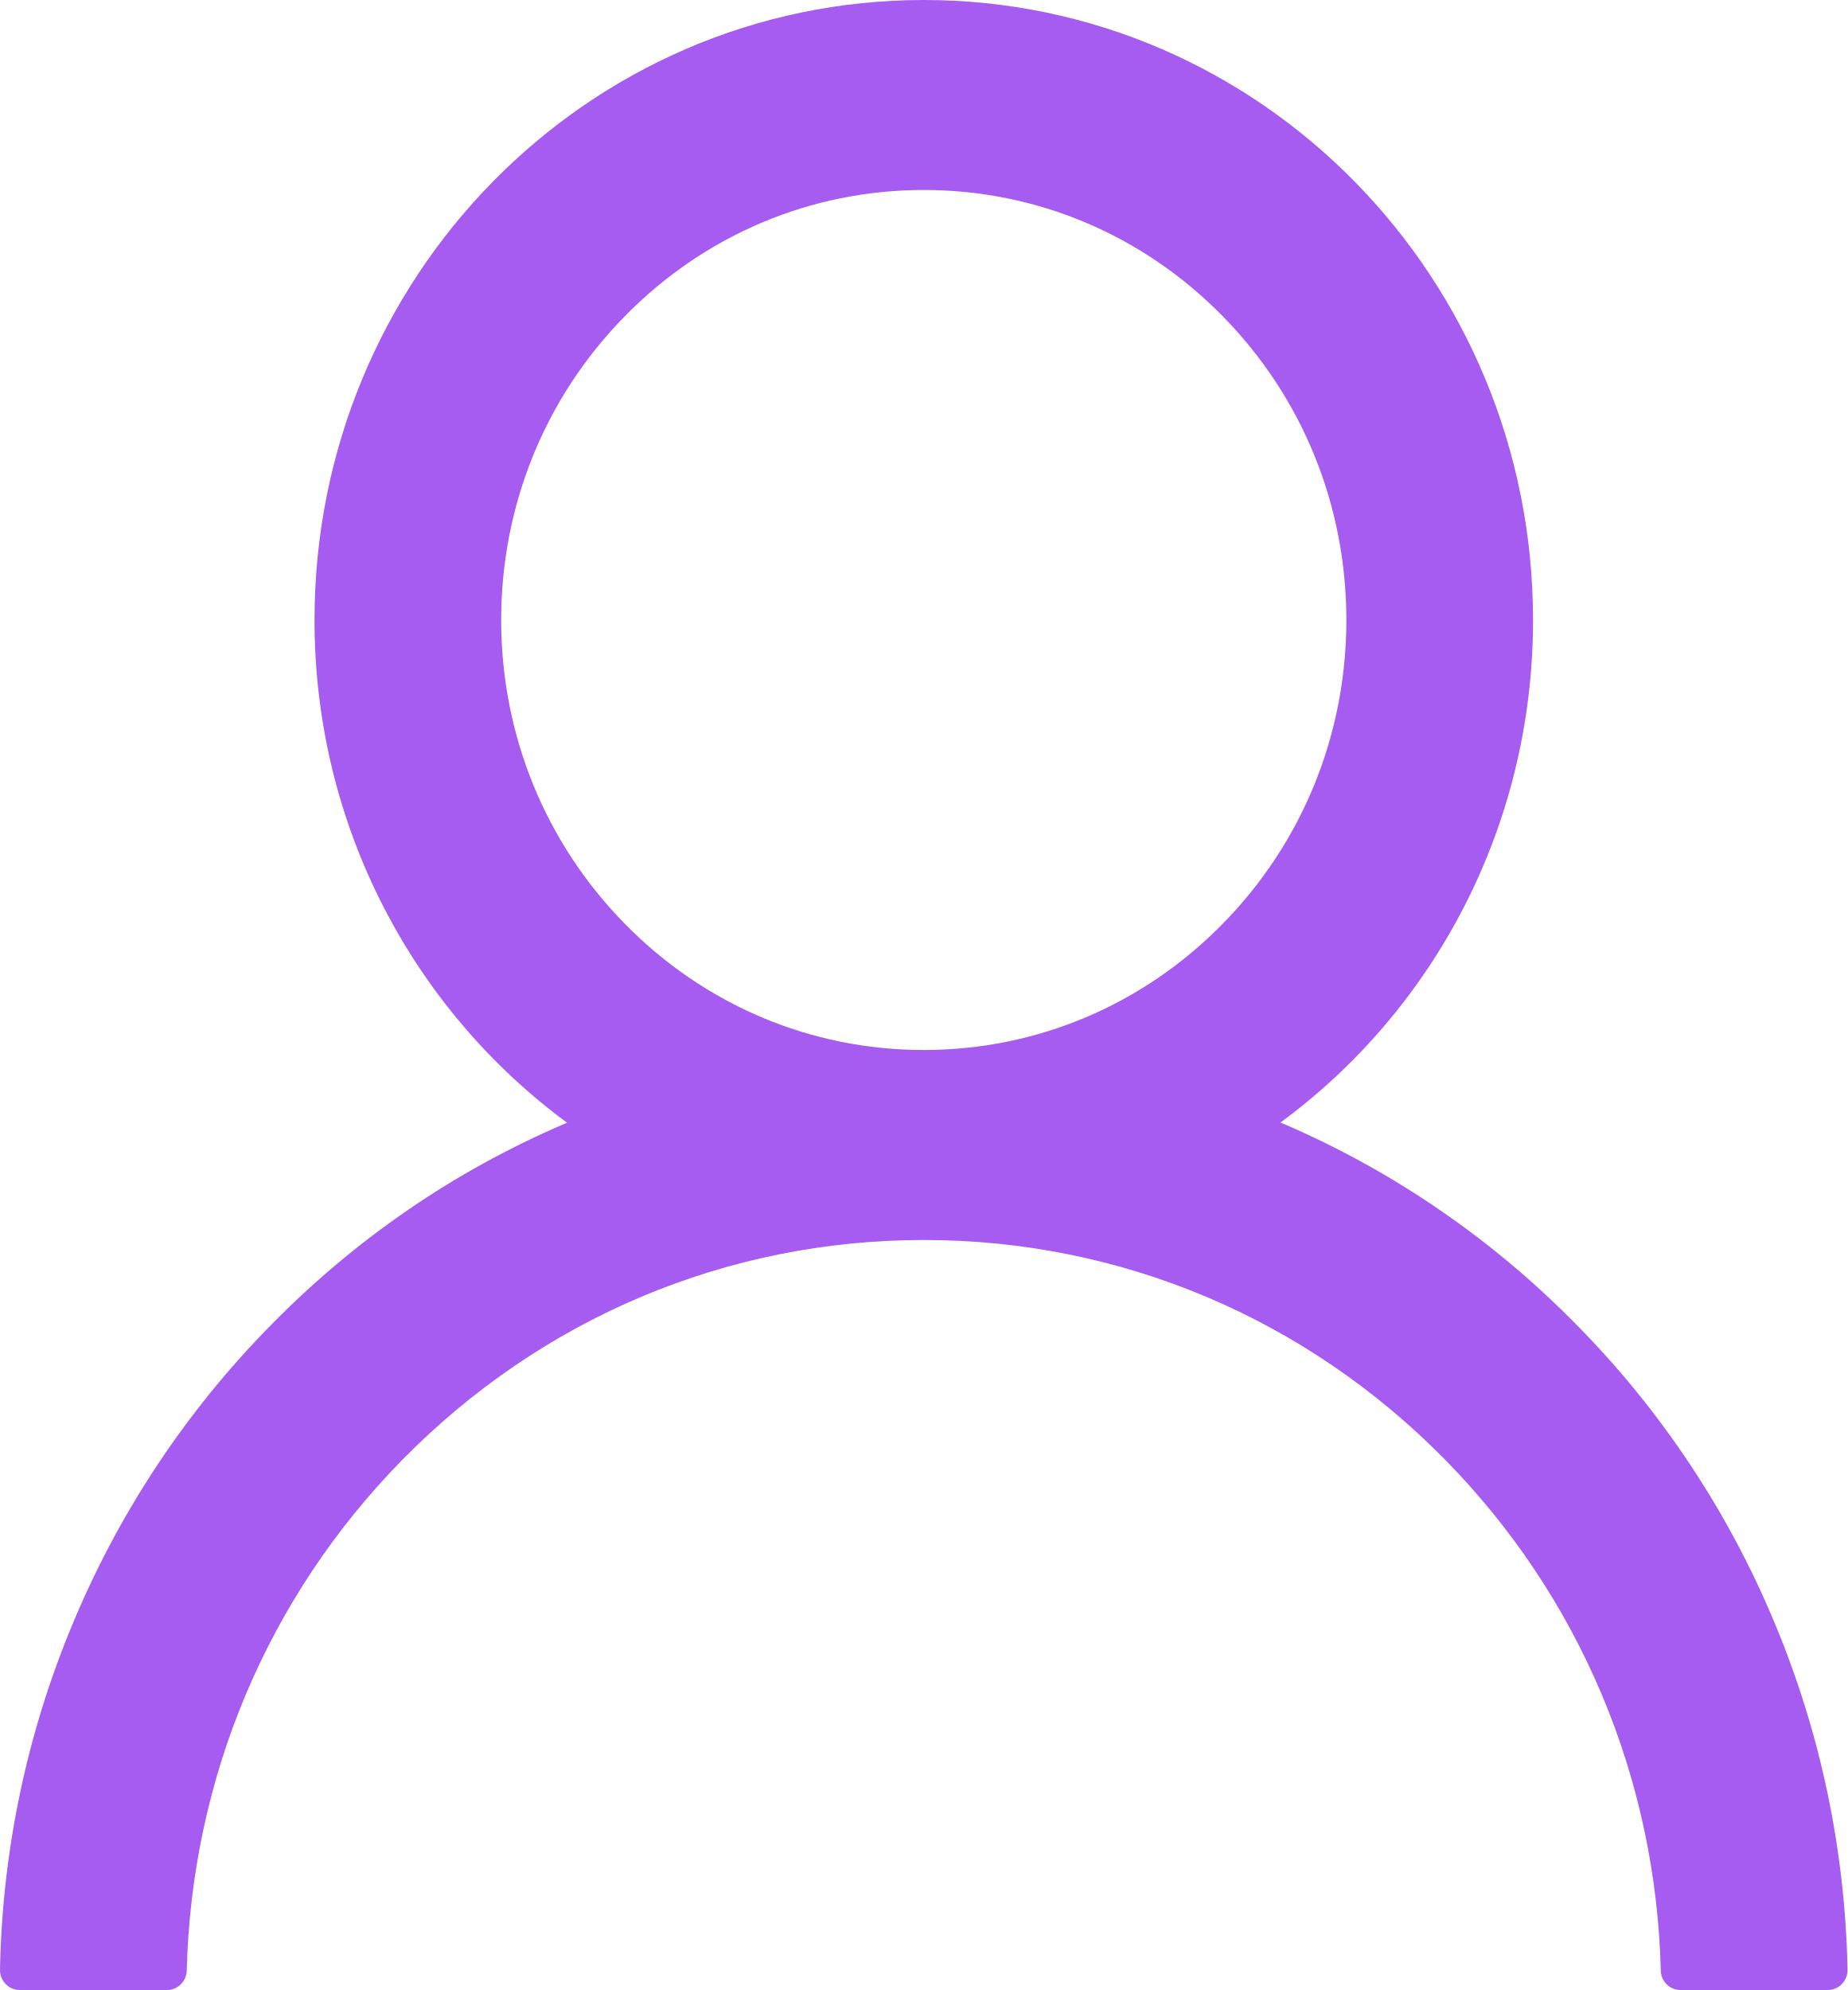
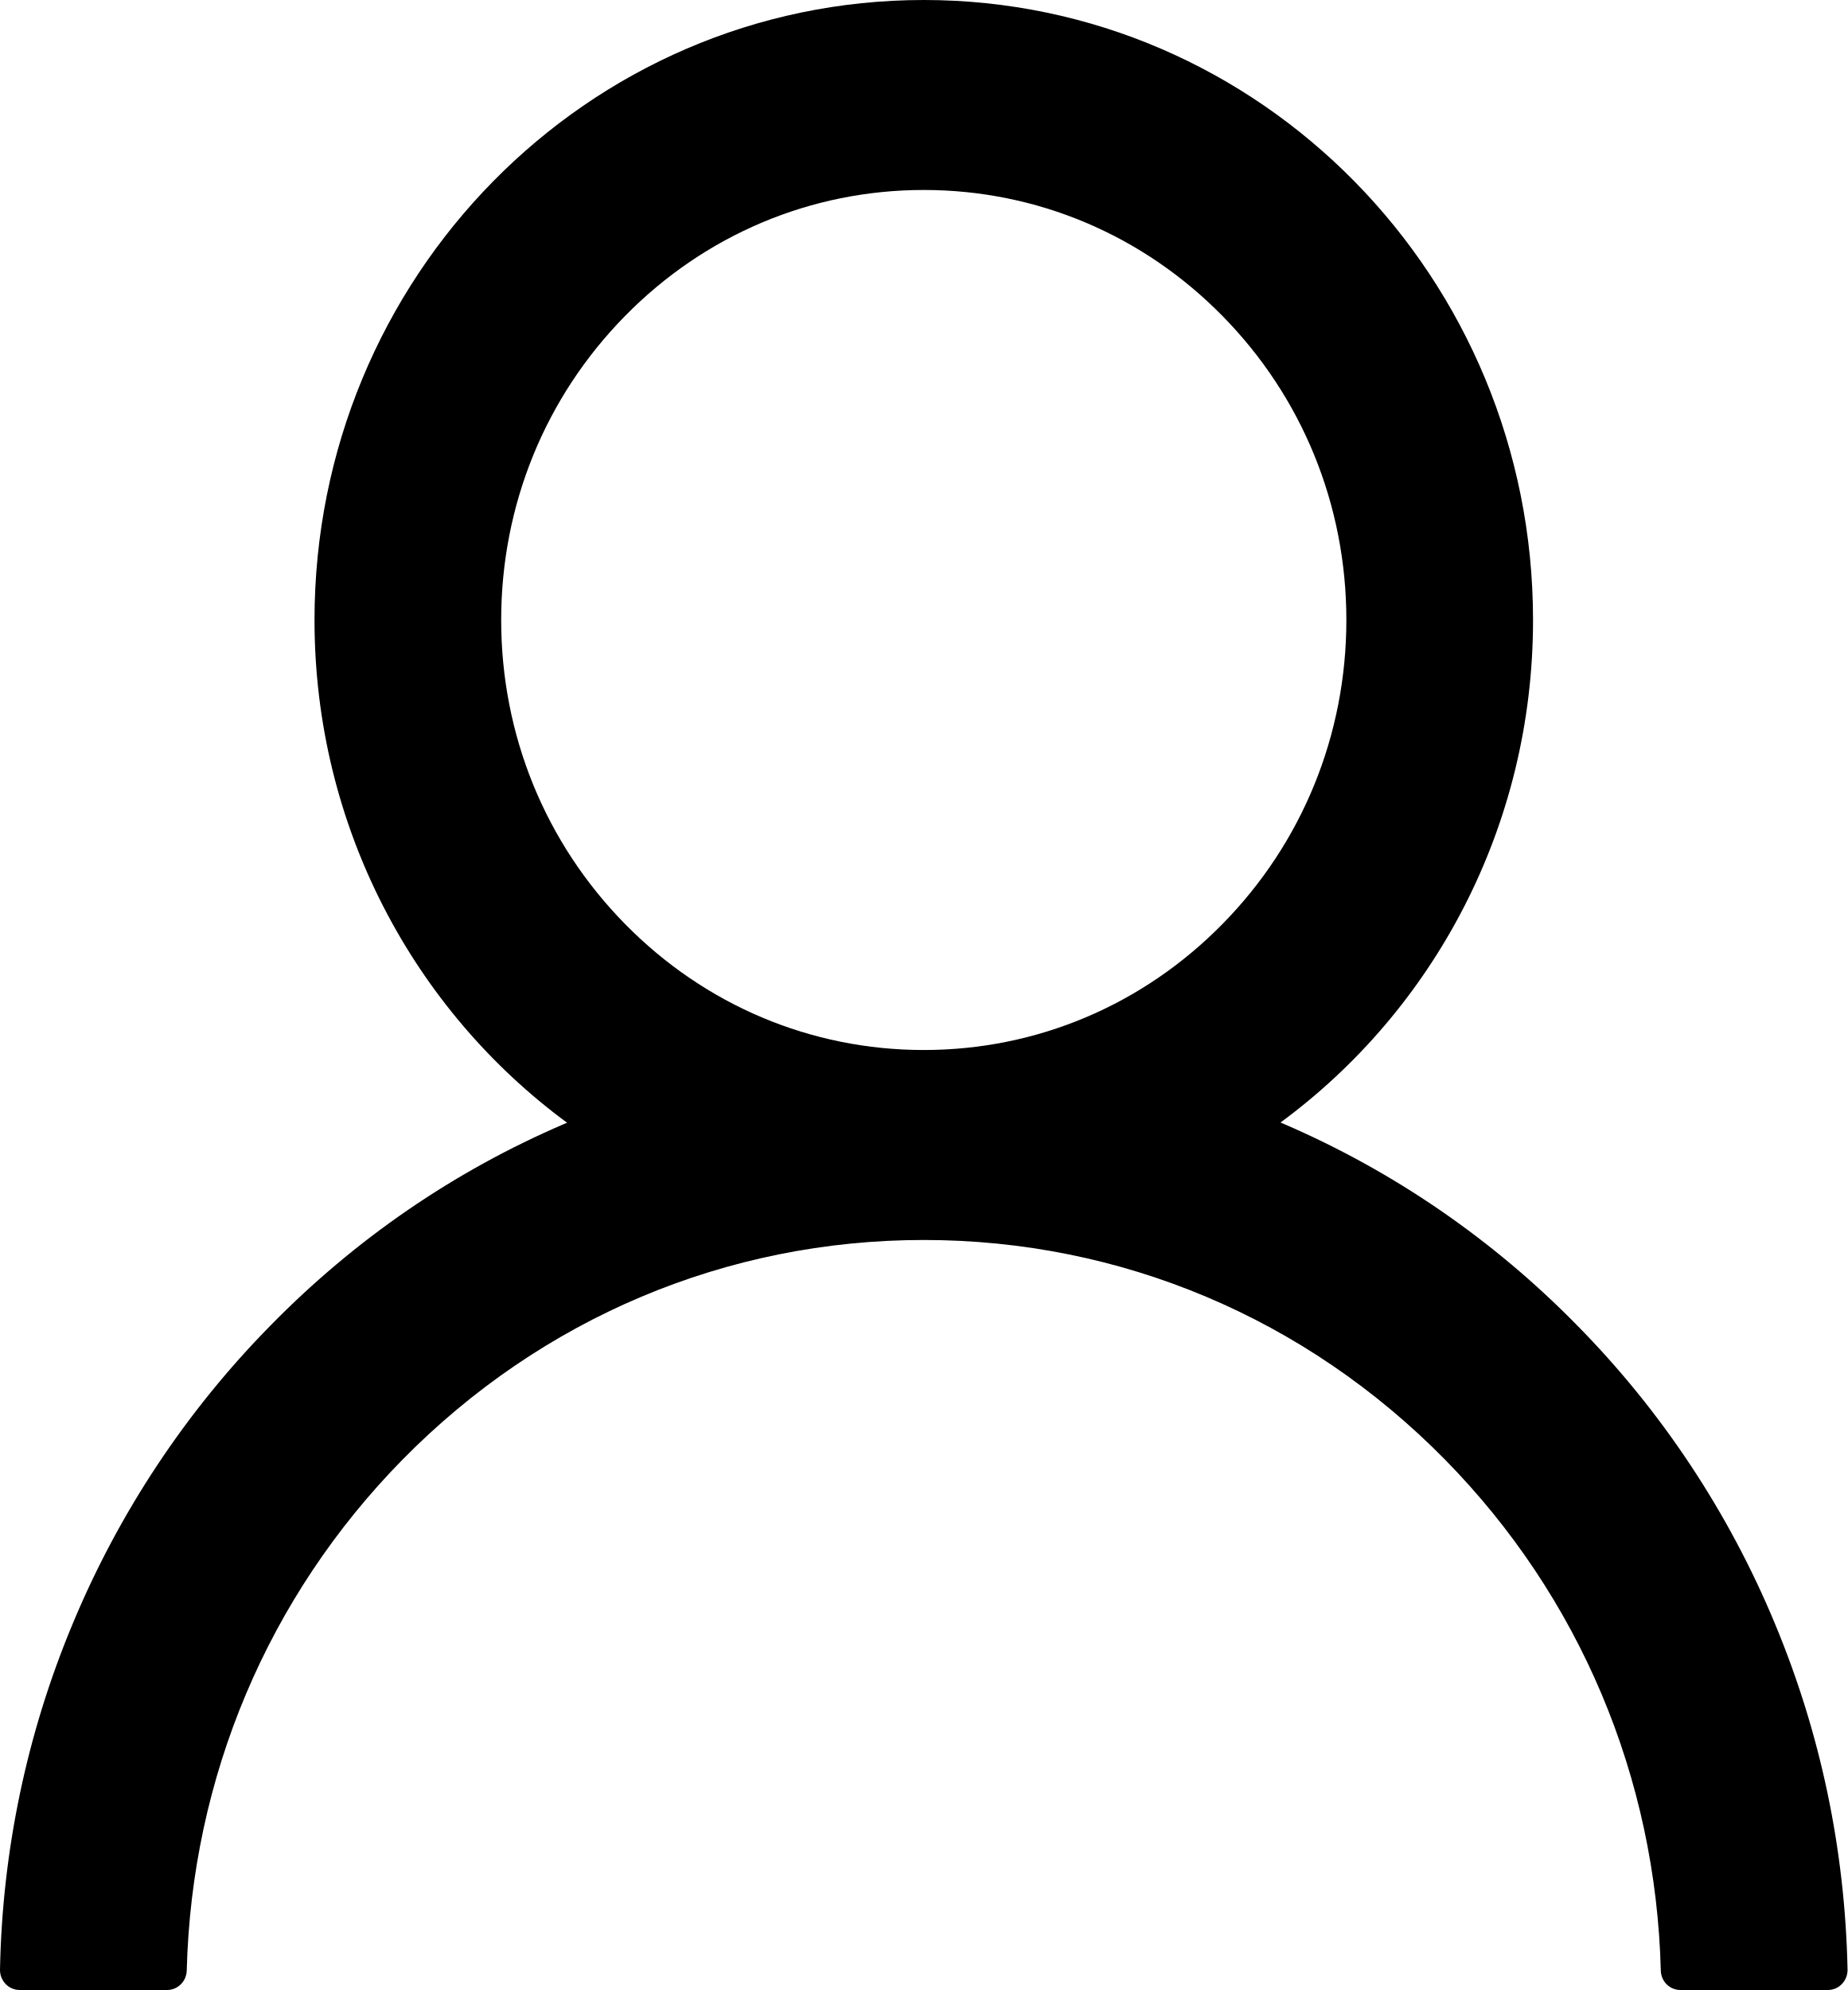
- <svg xmlns="http://www.w3.org/2000/svg" width="26" height="28" viewBox="0 0 26 28" fill="none">
-   <path d="M24.98 22.85C24.328 21.279 23.381 19.851 22.193 18.647C21.009 17.439 19.606 16.476 18.062 15.812C18.048 15.805 18.034 15.801 18.02 15.794C20.174 14.211 21.574 11.633 21.574 8.724C21.574 3.905 17.737 0 13 0C8.263 0 4.426 3.905 4.426 8.724C4.426 11.633 5.826 14.211 7.98 15.797C7.966 15.805 7.952 15.808 7.938 15.815C6.389 16.48 5 17.433 3.807 18.65C2.62 19.855 1.673 21.283 1.02 22.854C0.378 24.392 0.032 26.041 8.64563e-05 27.712C-0.001 27.749 0.006 27.787 0.019 27.821C0.033 27.856 0.053 27.888 0.079 27.915C0.104 27.942 0.135 27.963 0.169 27.978C0.203 27.992 0.24 28 0.277 28H2.351C2.503 28 2.624 27.877 2.628 27.726C2.697 25.01 3.769 22.467 5.663 20.539C7.624 18.545 10.227 17.447 13 17.447C15.773 17.447 18.376 18.545 20.337 20.539C22.231 22.467 23.303 25.01 23.372 27.726C23.376 27.88 23.497 28 23.649 28H25.723C25.76 28 25.797 27.992 25.831 27.978C25.865 27.963 25.896 27.942 25.921 27.915C25.947 27.888 25.967 27.856 25.981 27.821C25.994 27.787 26.001 27.749 26 27.712C25.965 26.03 25.623 24.395 24.98 22.85V22.85ZM13 14.774C11.413 14.774 9.919 14.144 8.796 13.001C7.672 11.858 7.053 10.338 7.053 8.724C7.053 7.109 7.672 5.589 8.796 4.446C9.919 3.303 11.413 2.673 13 2.673C14.587 2.673 16.081 3.303 17.204 4.446C18.328 5.589 18.947 7.109 18.947 8.724C18.947 10.338 18.328 11.858 17.204 13.001C16.081 14.144 14.587 14.774 13 14.774Z" fill="#A65CF0" />
+ <svg xmlns="http://www.w3.org/2000/svg" width="26" height="28" viewBox="0 0 26 28">
+   <path d="M24.98 22.85C24.328 21.279 23.381 19.851 22.193 18.647C21.009 17.439 19.606 16.476 18.062 15.812C18.048 15.805 18.034 15.801 18.02 15.794C20.174 14.211 21.574 11.633 21.574 8.724C21.574 3.905 17.737 0 13 0C8.263 0 4.426 3.905 4.426 8.724C4.426 11.633 5.826 14.211 7.98 15.797C7.966 15.805 7.952 15.808 7.938 15.815C6.389 16.48 5 17.433 3.807 18.65C2.62 19.855 1.673 21.283 1.02 22.854C0.378 24.392 0.032 26.041 8.64563e-05 27.712C-0.001 27.749 0.006 27.787 0.019 27.821C0.033 27.856 0.053 27.888 0.079 27.915C0.104 27.942 0.135 27.963 0.169 27.978C0.203 27.992 0.24 28 0.277 28H2.351C2.503 28 2.624 27.877 2.628 27.726C2.697 25.01 3.769 22.467 5.663 20.539C7.624 18.545 10.227 17.447 13 17.447C15.773 17.447 18.376 18.545 20.337 20.539C22.231 22.467 23.303 25.01 23.372 27.726C23.376 27.88 23.497 28 23.649 28H25.723C25.76 28 25.797 27.992 25.831 27.978C25.865 27.963 25.896 27.942 25.921 27.915C25.947 27.888 25.967 27.856 25.981 27.821C25.994 27.787 26.001 27.749 26 27.712C25.965 26.03 25.623 24.395 24.98 22.85V22.85ZM13 14.774C11.413 14.774 9.919 14.144 8.796 13.001C7.672 11.858 7.053 10.338 7.053 8.724C7.053 7.109 7.672 5.589 8.796 4.446C9.919 3.303 11.413 2.673 13 2.673C14.587 2.673 16.081 3.303 17.204 4.446C18.328 5.589 18.947 7.109 18.947 8.724C18.947 10.338 18.328 11.858 17.204 13.001C16.081 14.144 14.587 14.774 13 14.774Z" />
</svg>
